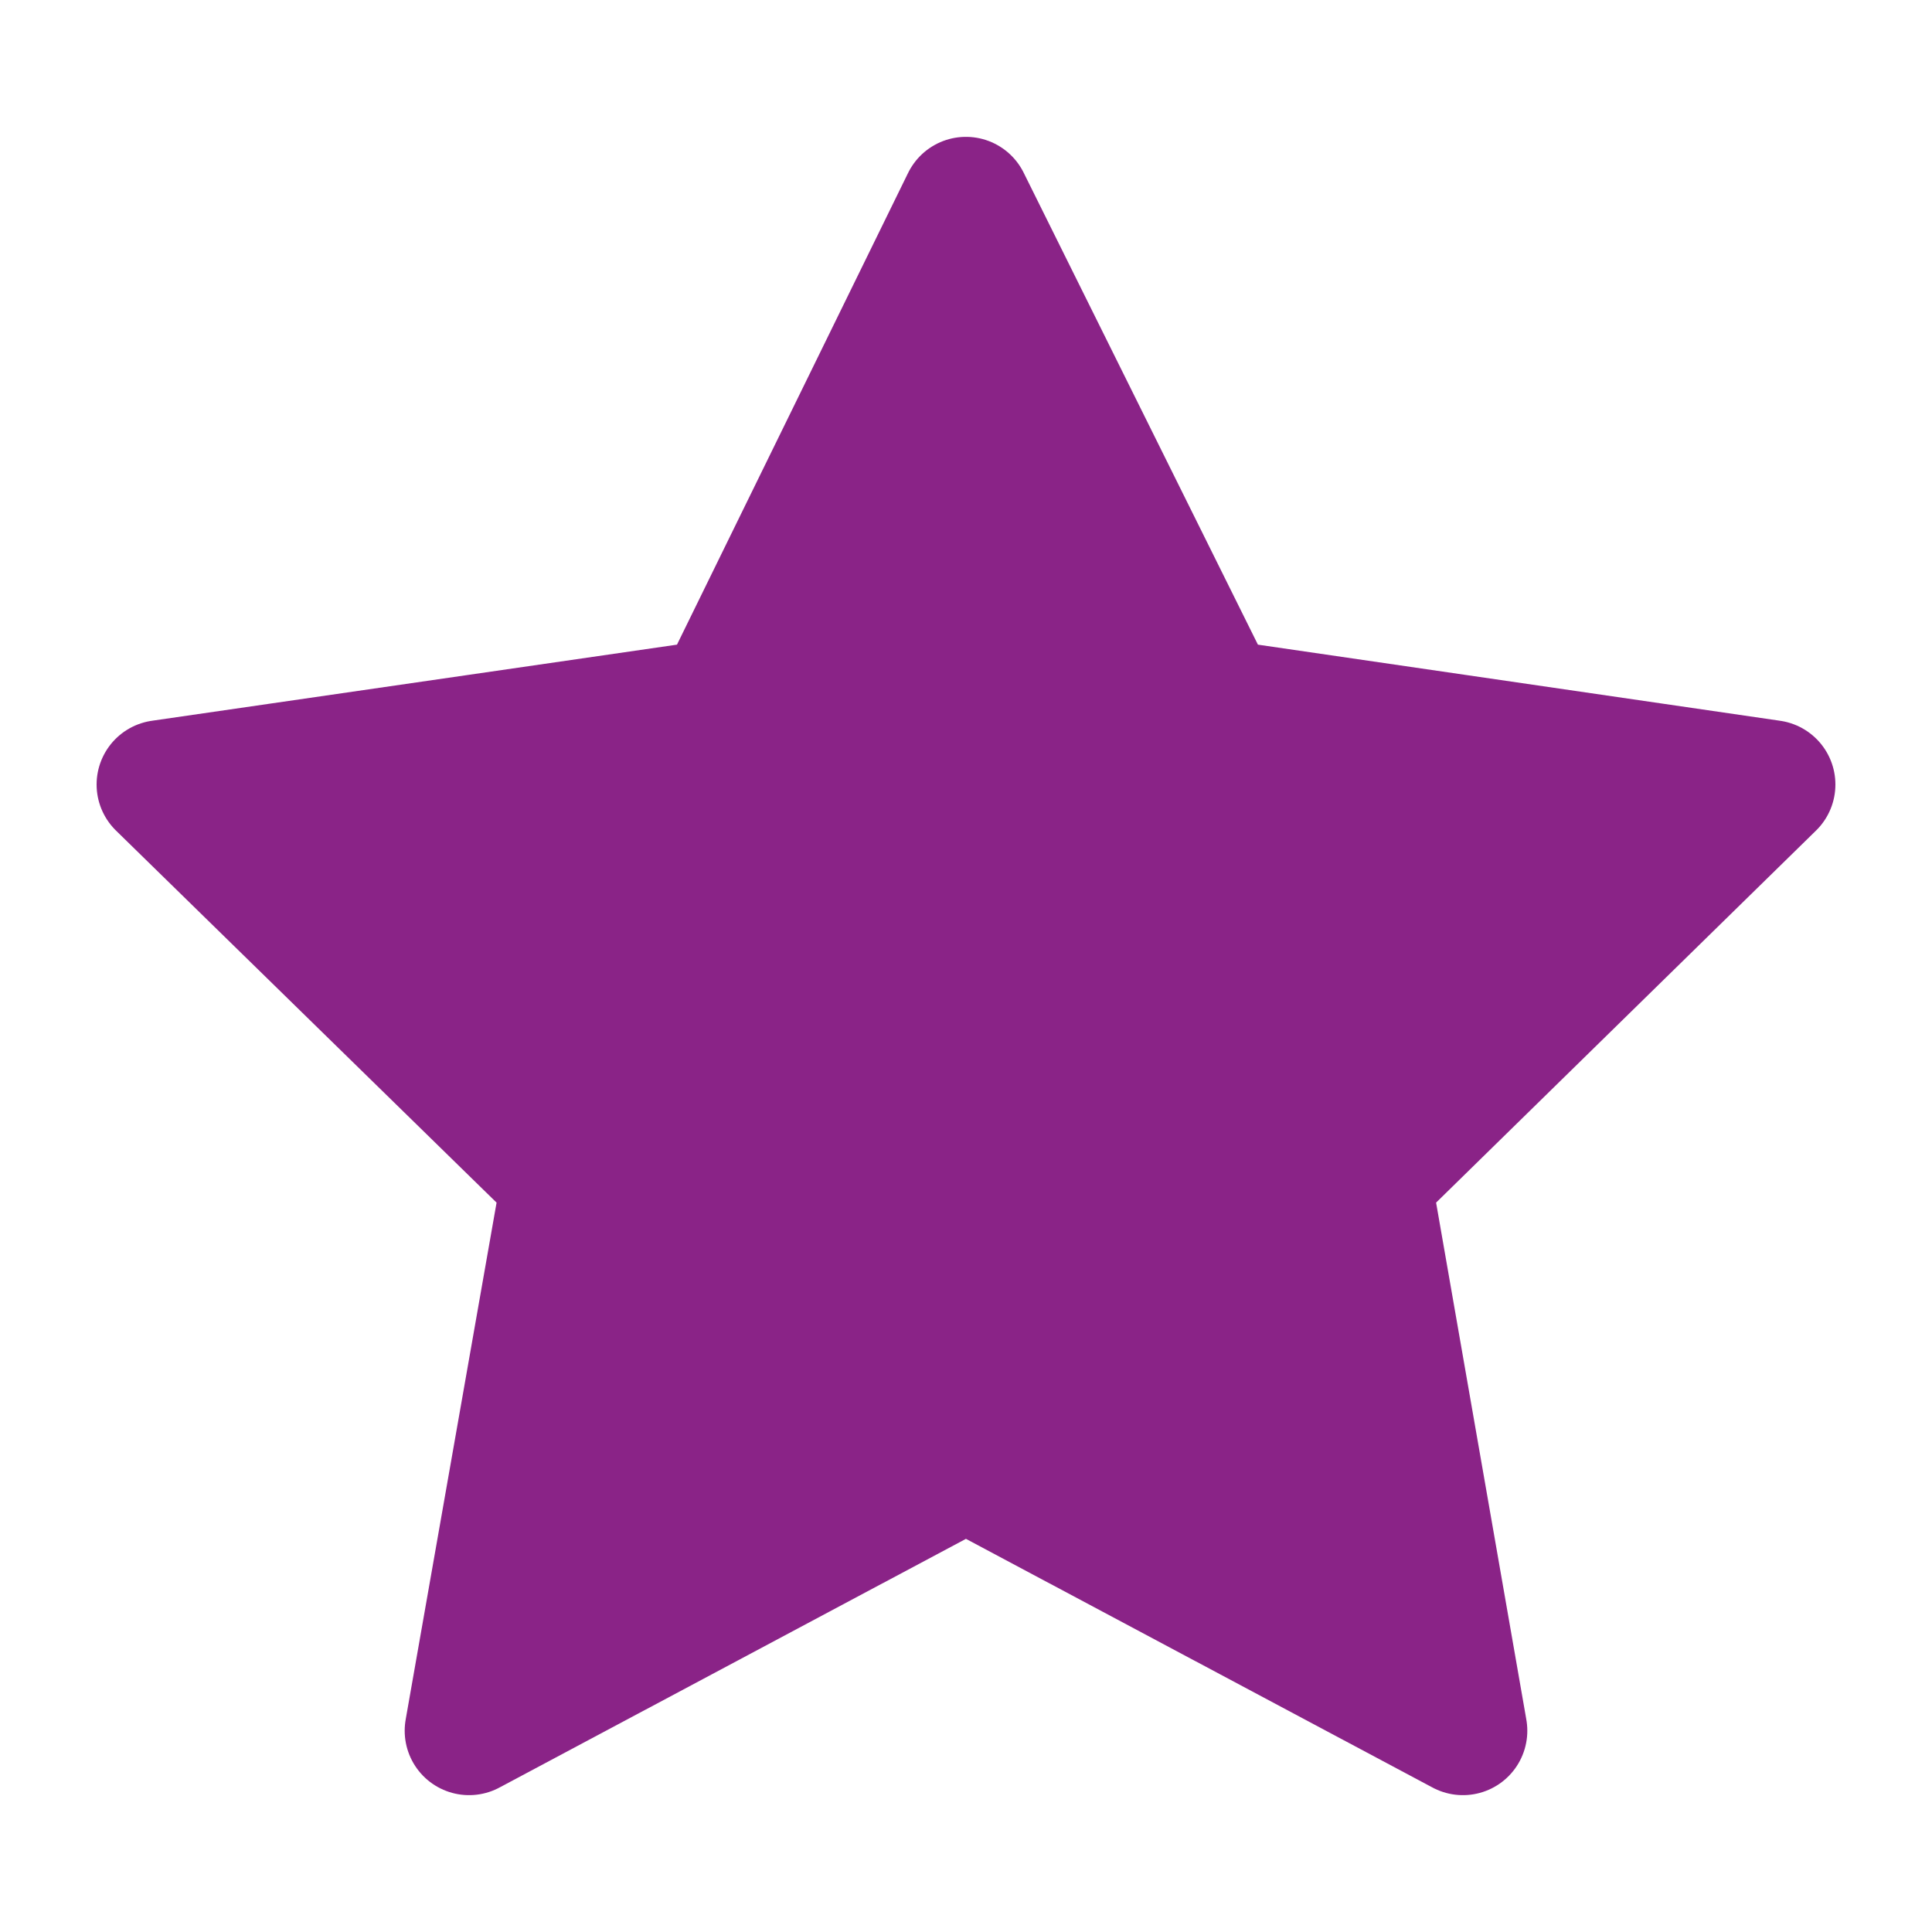
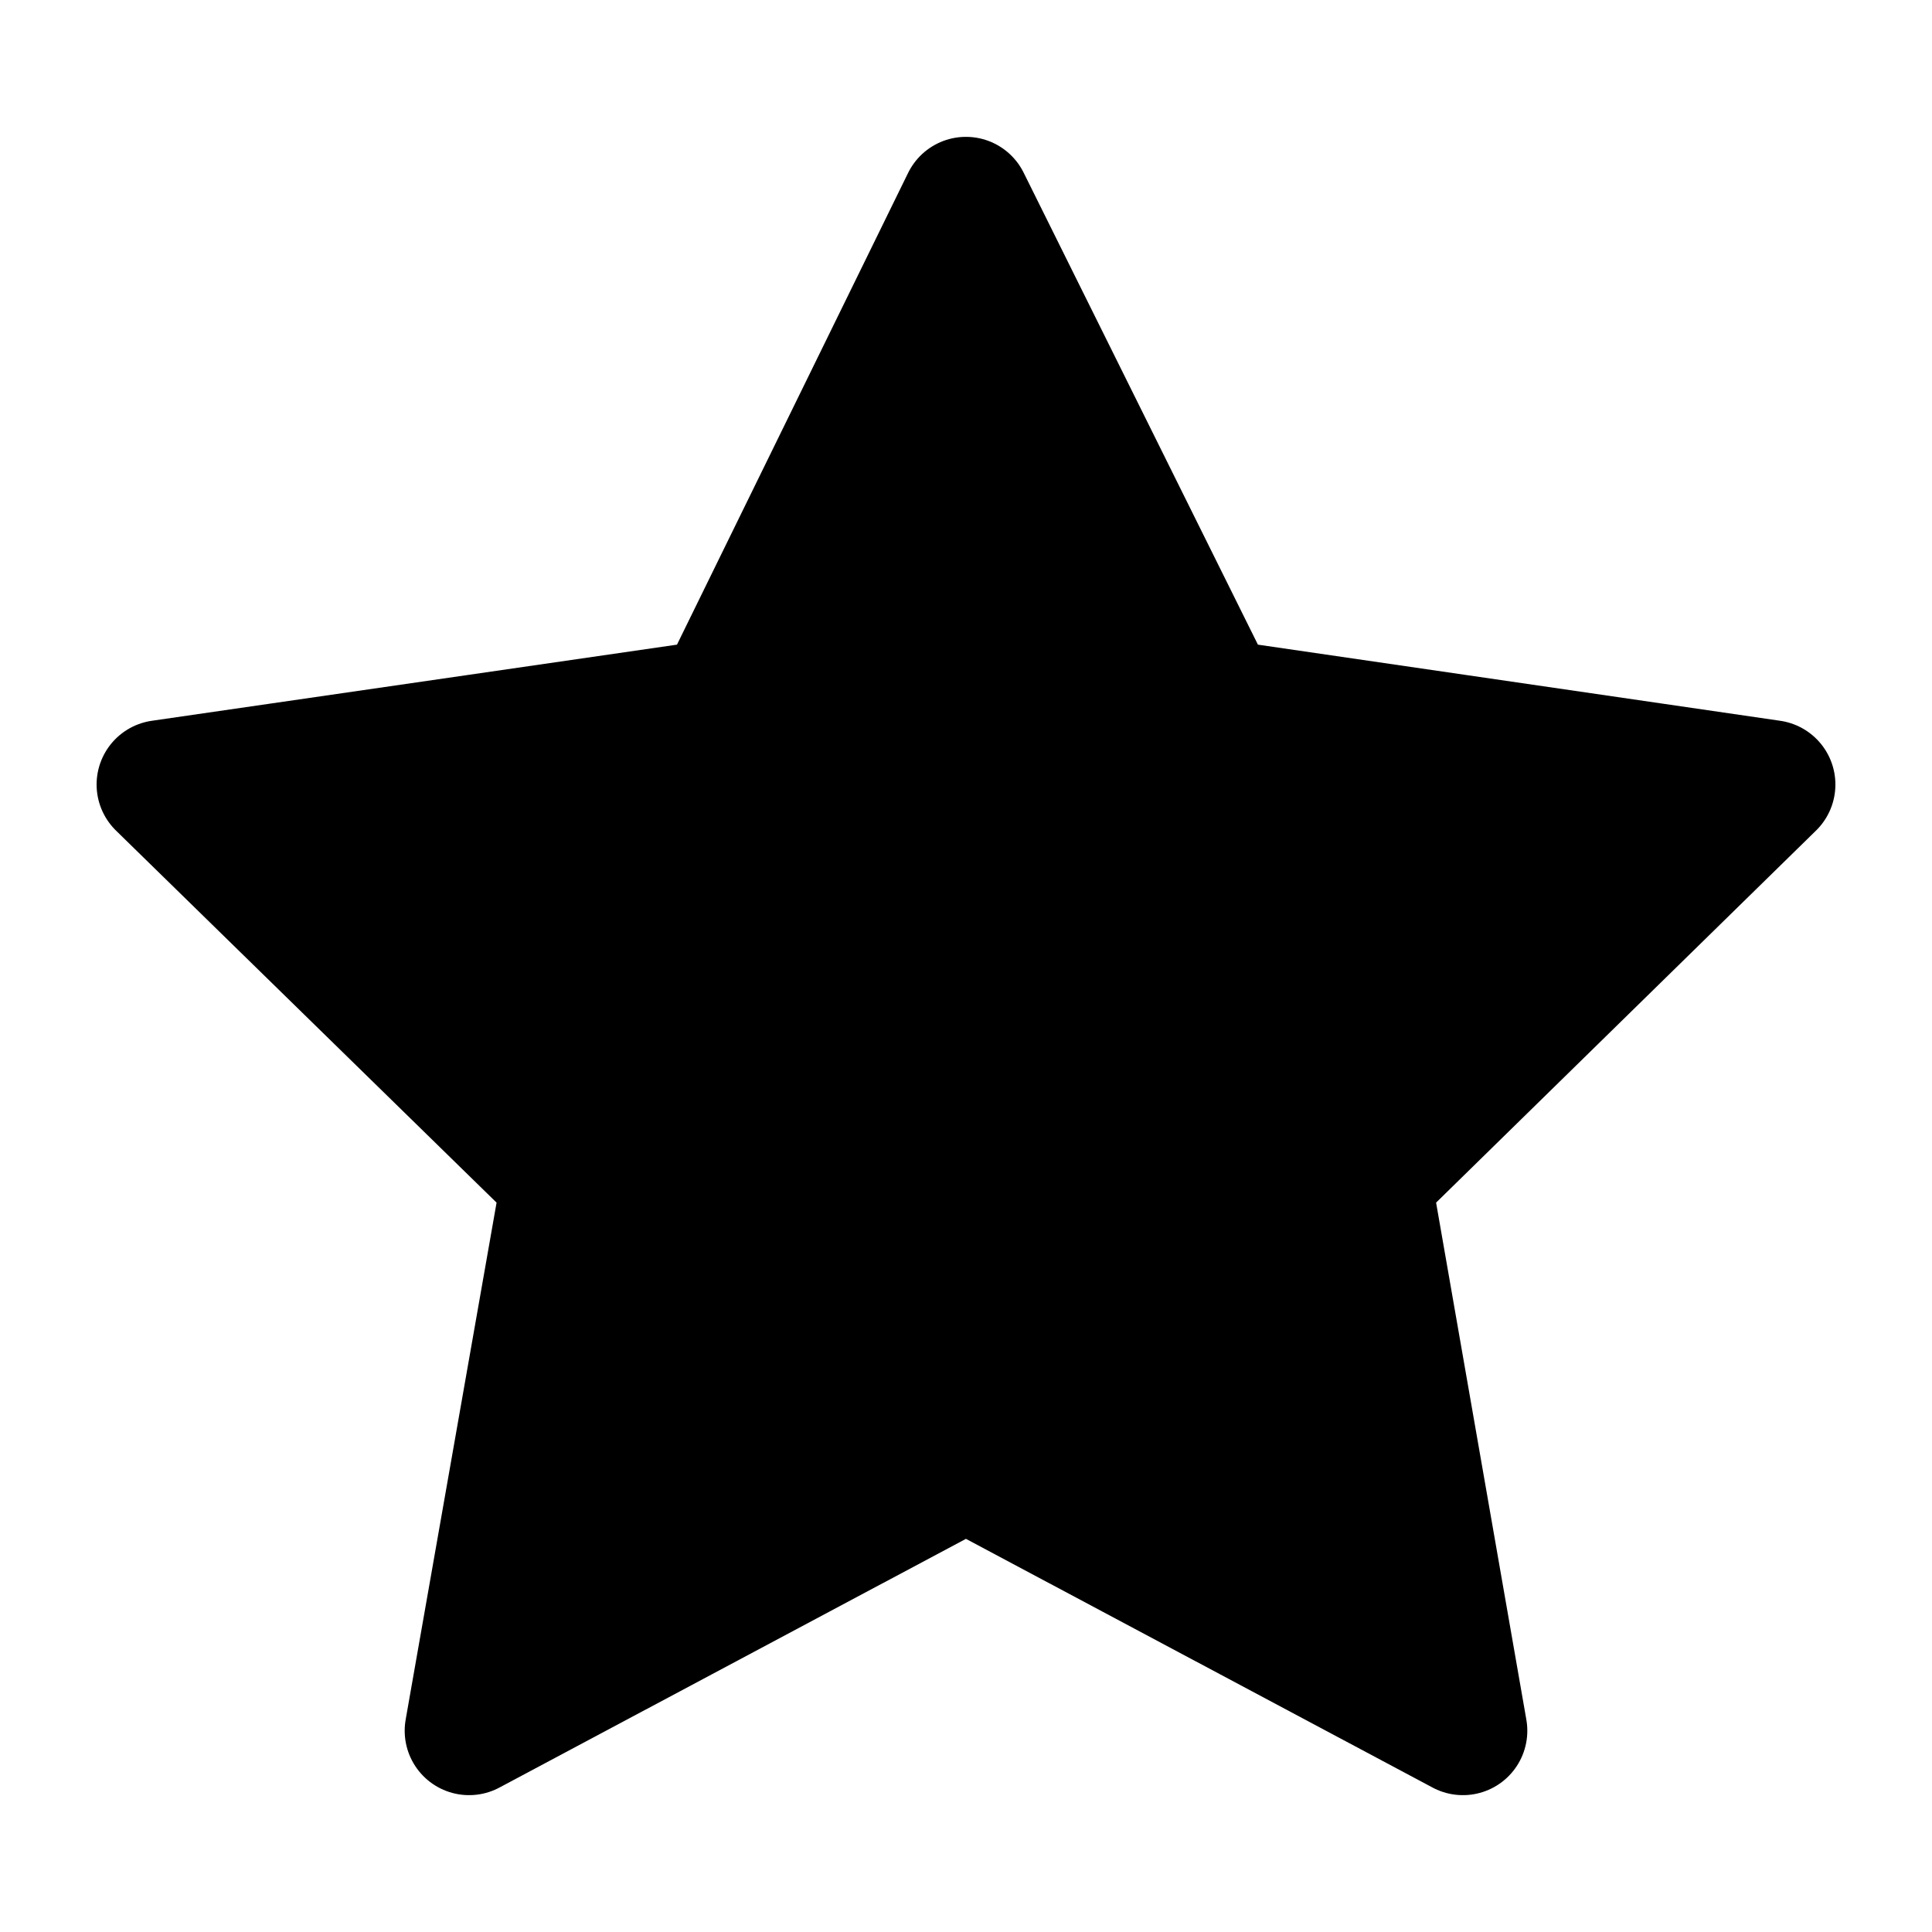
<svg xmlns="http://www.w3.org/2000/svg" width="30" height="30" viewBox="0 0 30 30" fill="none">
-   <path d="M14.999 3.125L11.178 10.924L2.5 12.182L8.787 18.328L7.284 26.875L14.999 22.762L22.716 26.875L21.224 18.328L27.5 12.182L18.87 10.924L14.999 3.125Z" fill="#8A2387" stroke="#8A2387" stroke-width="2" stroke-linejoin="round" />
+   <path d="M14.999 3.125L11.178 10.924L2.5 12.182L8.787 18.328L7.284 26.875L14.999 22.762L22.716 26.875L21.224 18.328L27.5 12.182L18.87 10.924L14.999 3.125Z" fill="#000" stroke="#000" stroke-width="2" stroke-linejoin="round" />
</svg>
